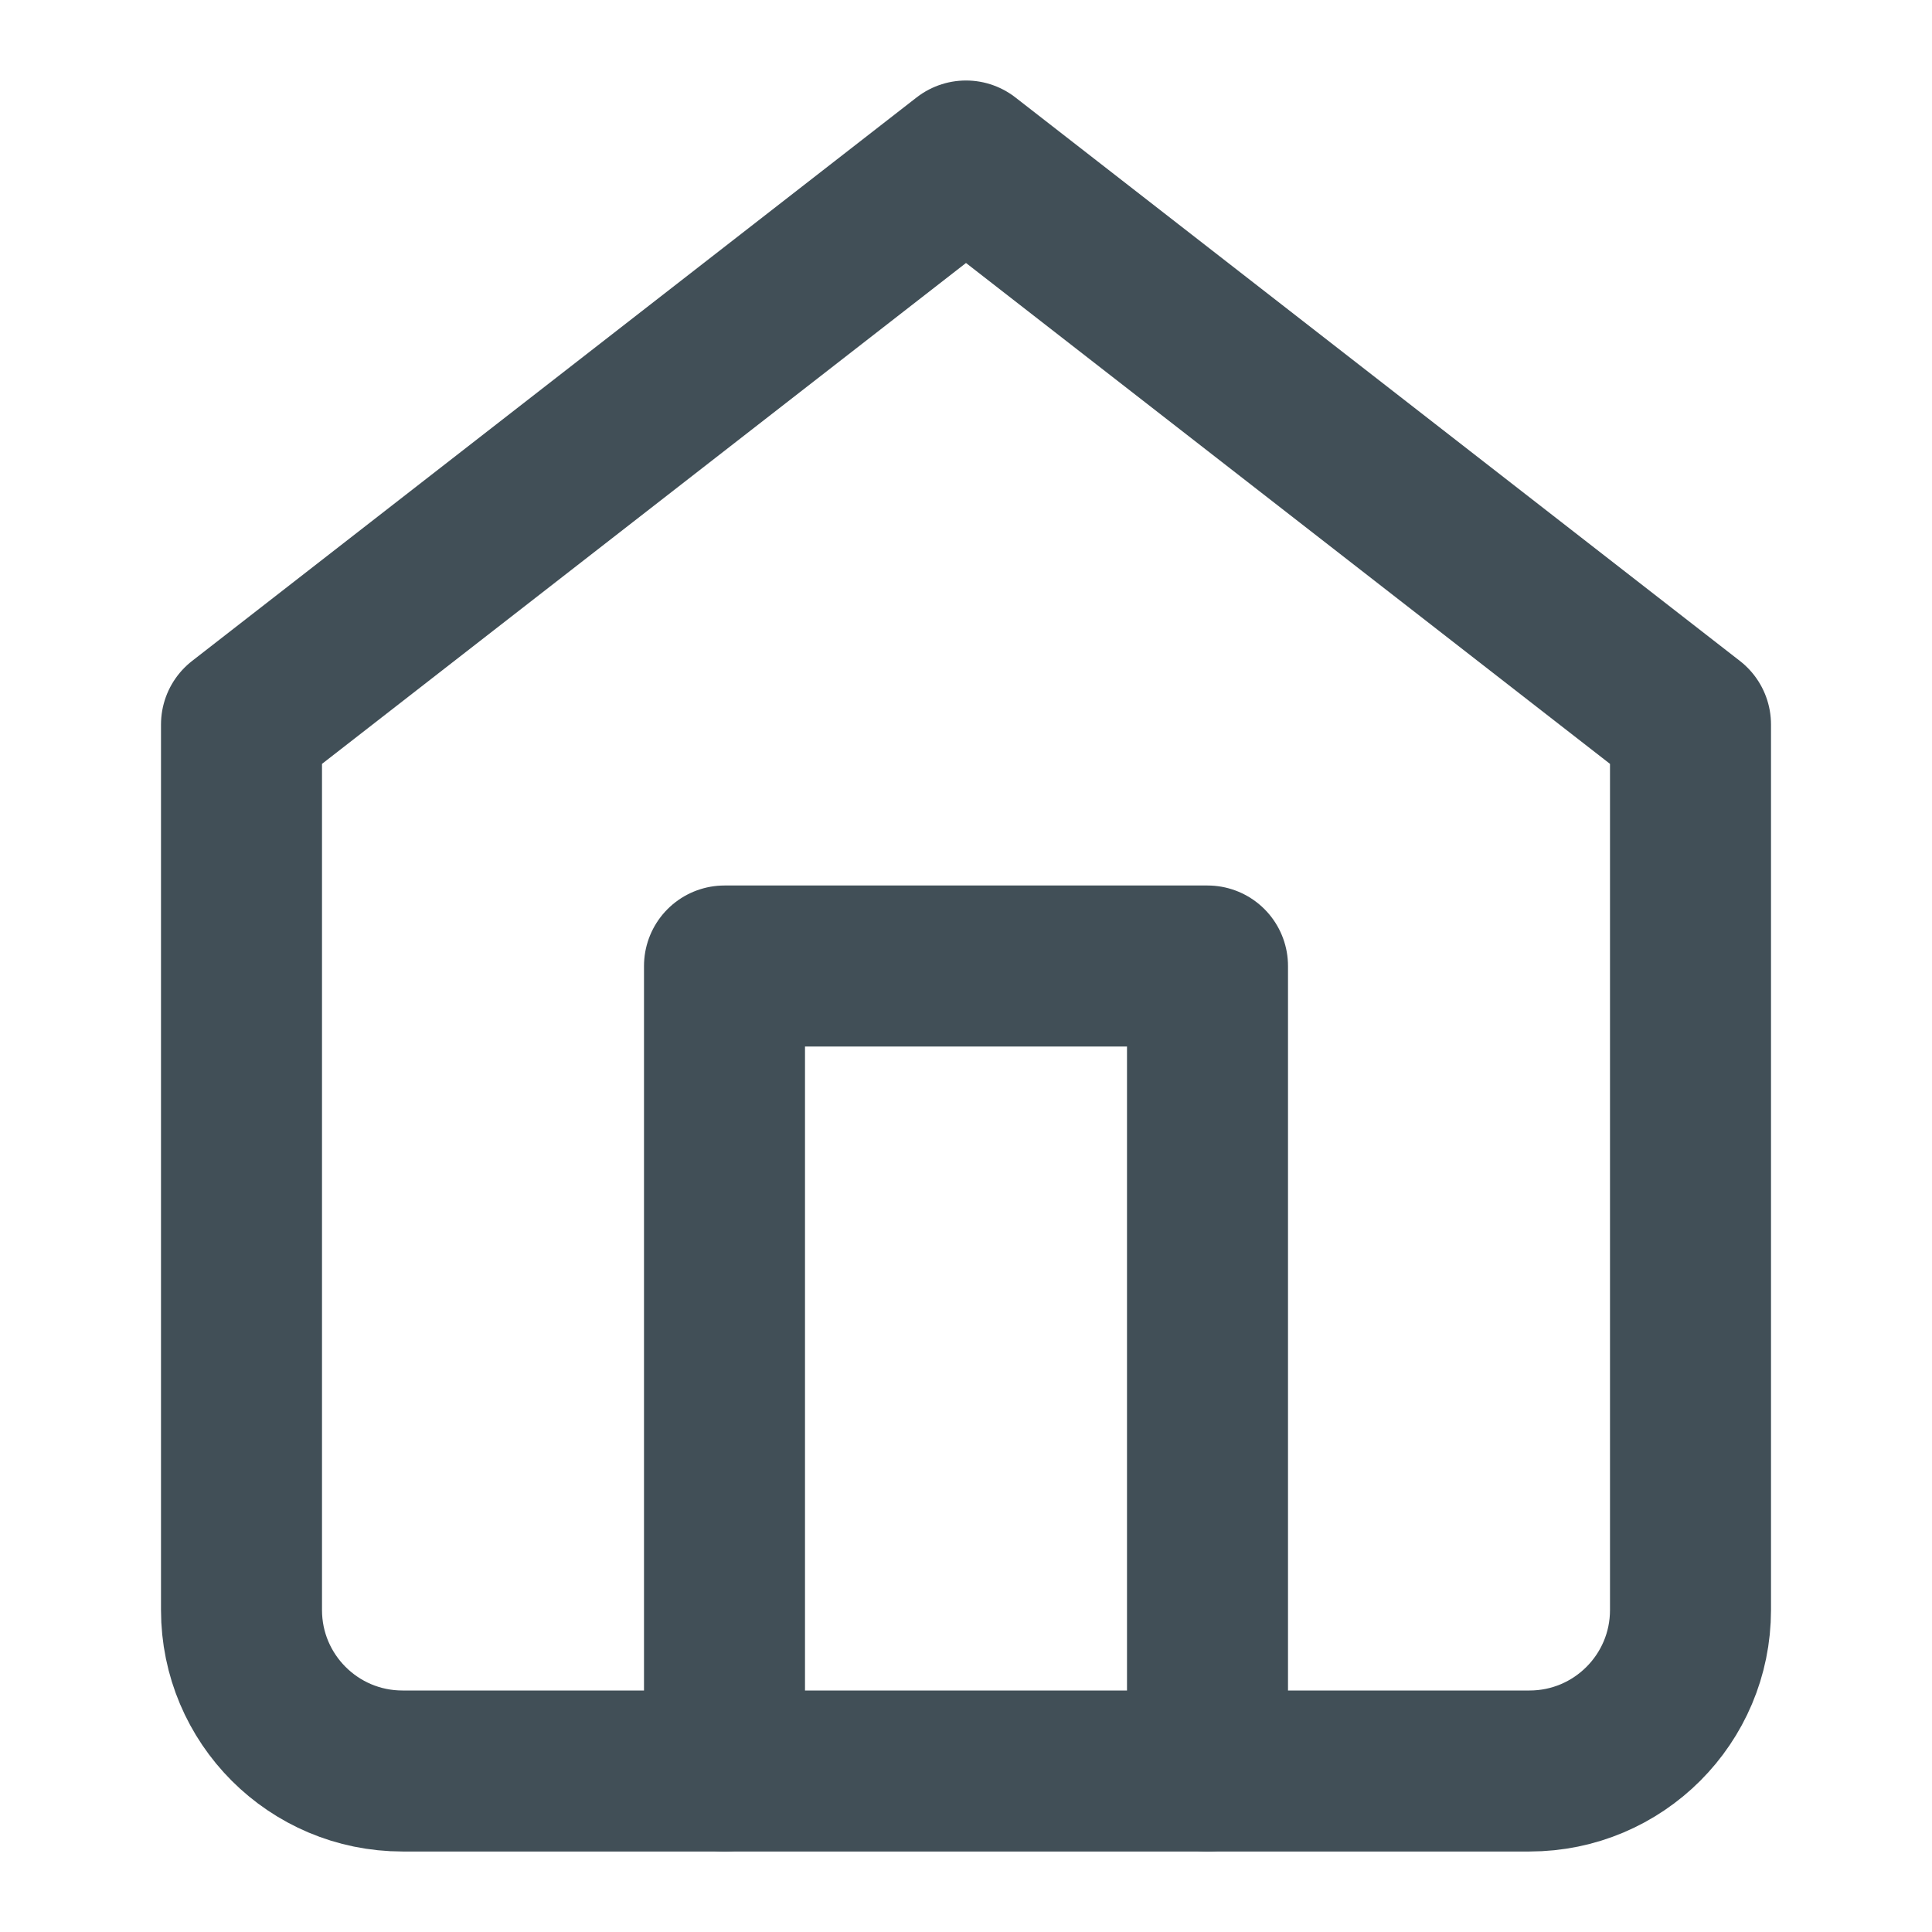
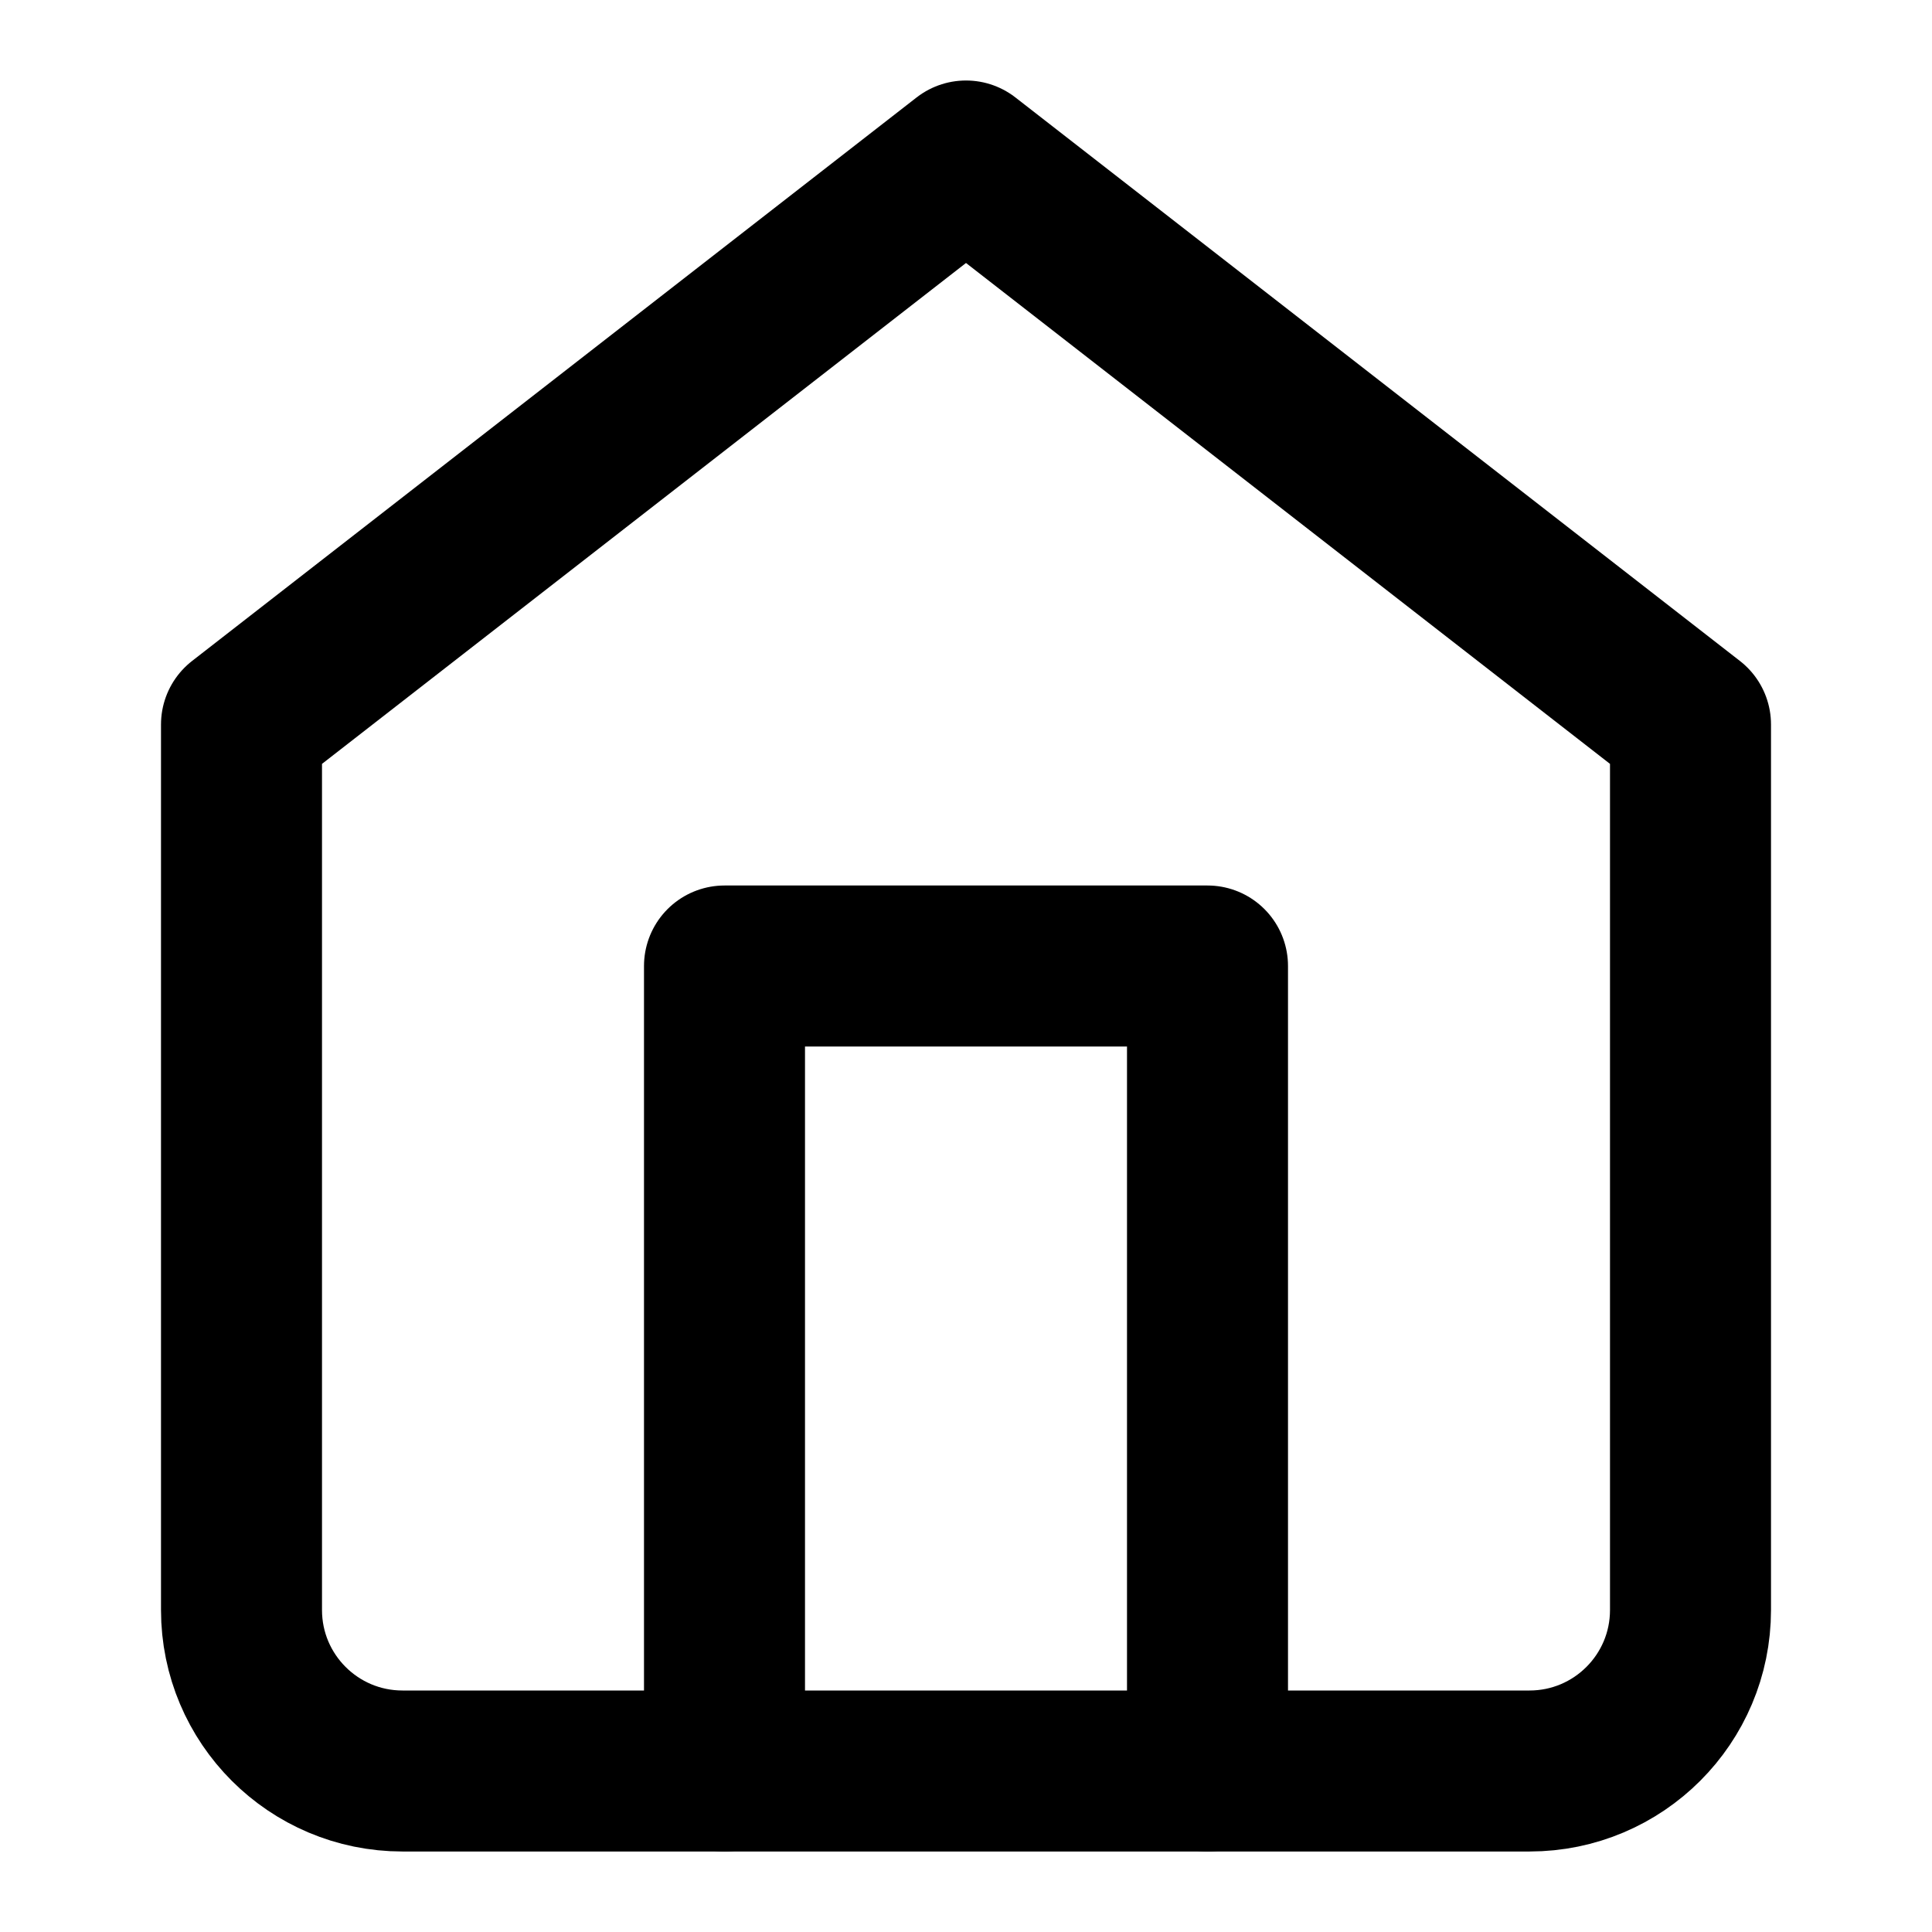
- <svg xmlns="http://www.w3.org/2000/svg" width="24" height="24" viewBox="0 0 24 24" fill="none" stroke="#414f57" stroke-width="2" stroke-linecap="round" stroke-linejoin="round">
-   <path d="M3 9l9-7 9 7v11a2 2 0 0 1-2 2H5a2 2 0 0 1-2-2z" />
-   <polyline points="9 22 9 12 15 12 15 22" />
+ <svg xmlns="http://www.w3.org/2000/svg" width="24" height="24" viewBox="0 0 24 24" fill="none" stroke="currentColor" stroke-width="2" stroke-linecap="round" stroke-linejoin="round">
+   <path d="M3 9l9-7 9 7v11a2 2 0 0 1-2 2H5a2 2 0 0 1-2-2z">
+     </path>
+   <polyline points="9 22 9 12 15 12 15 22">
+     </polyline>
</svg>
